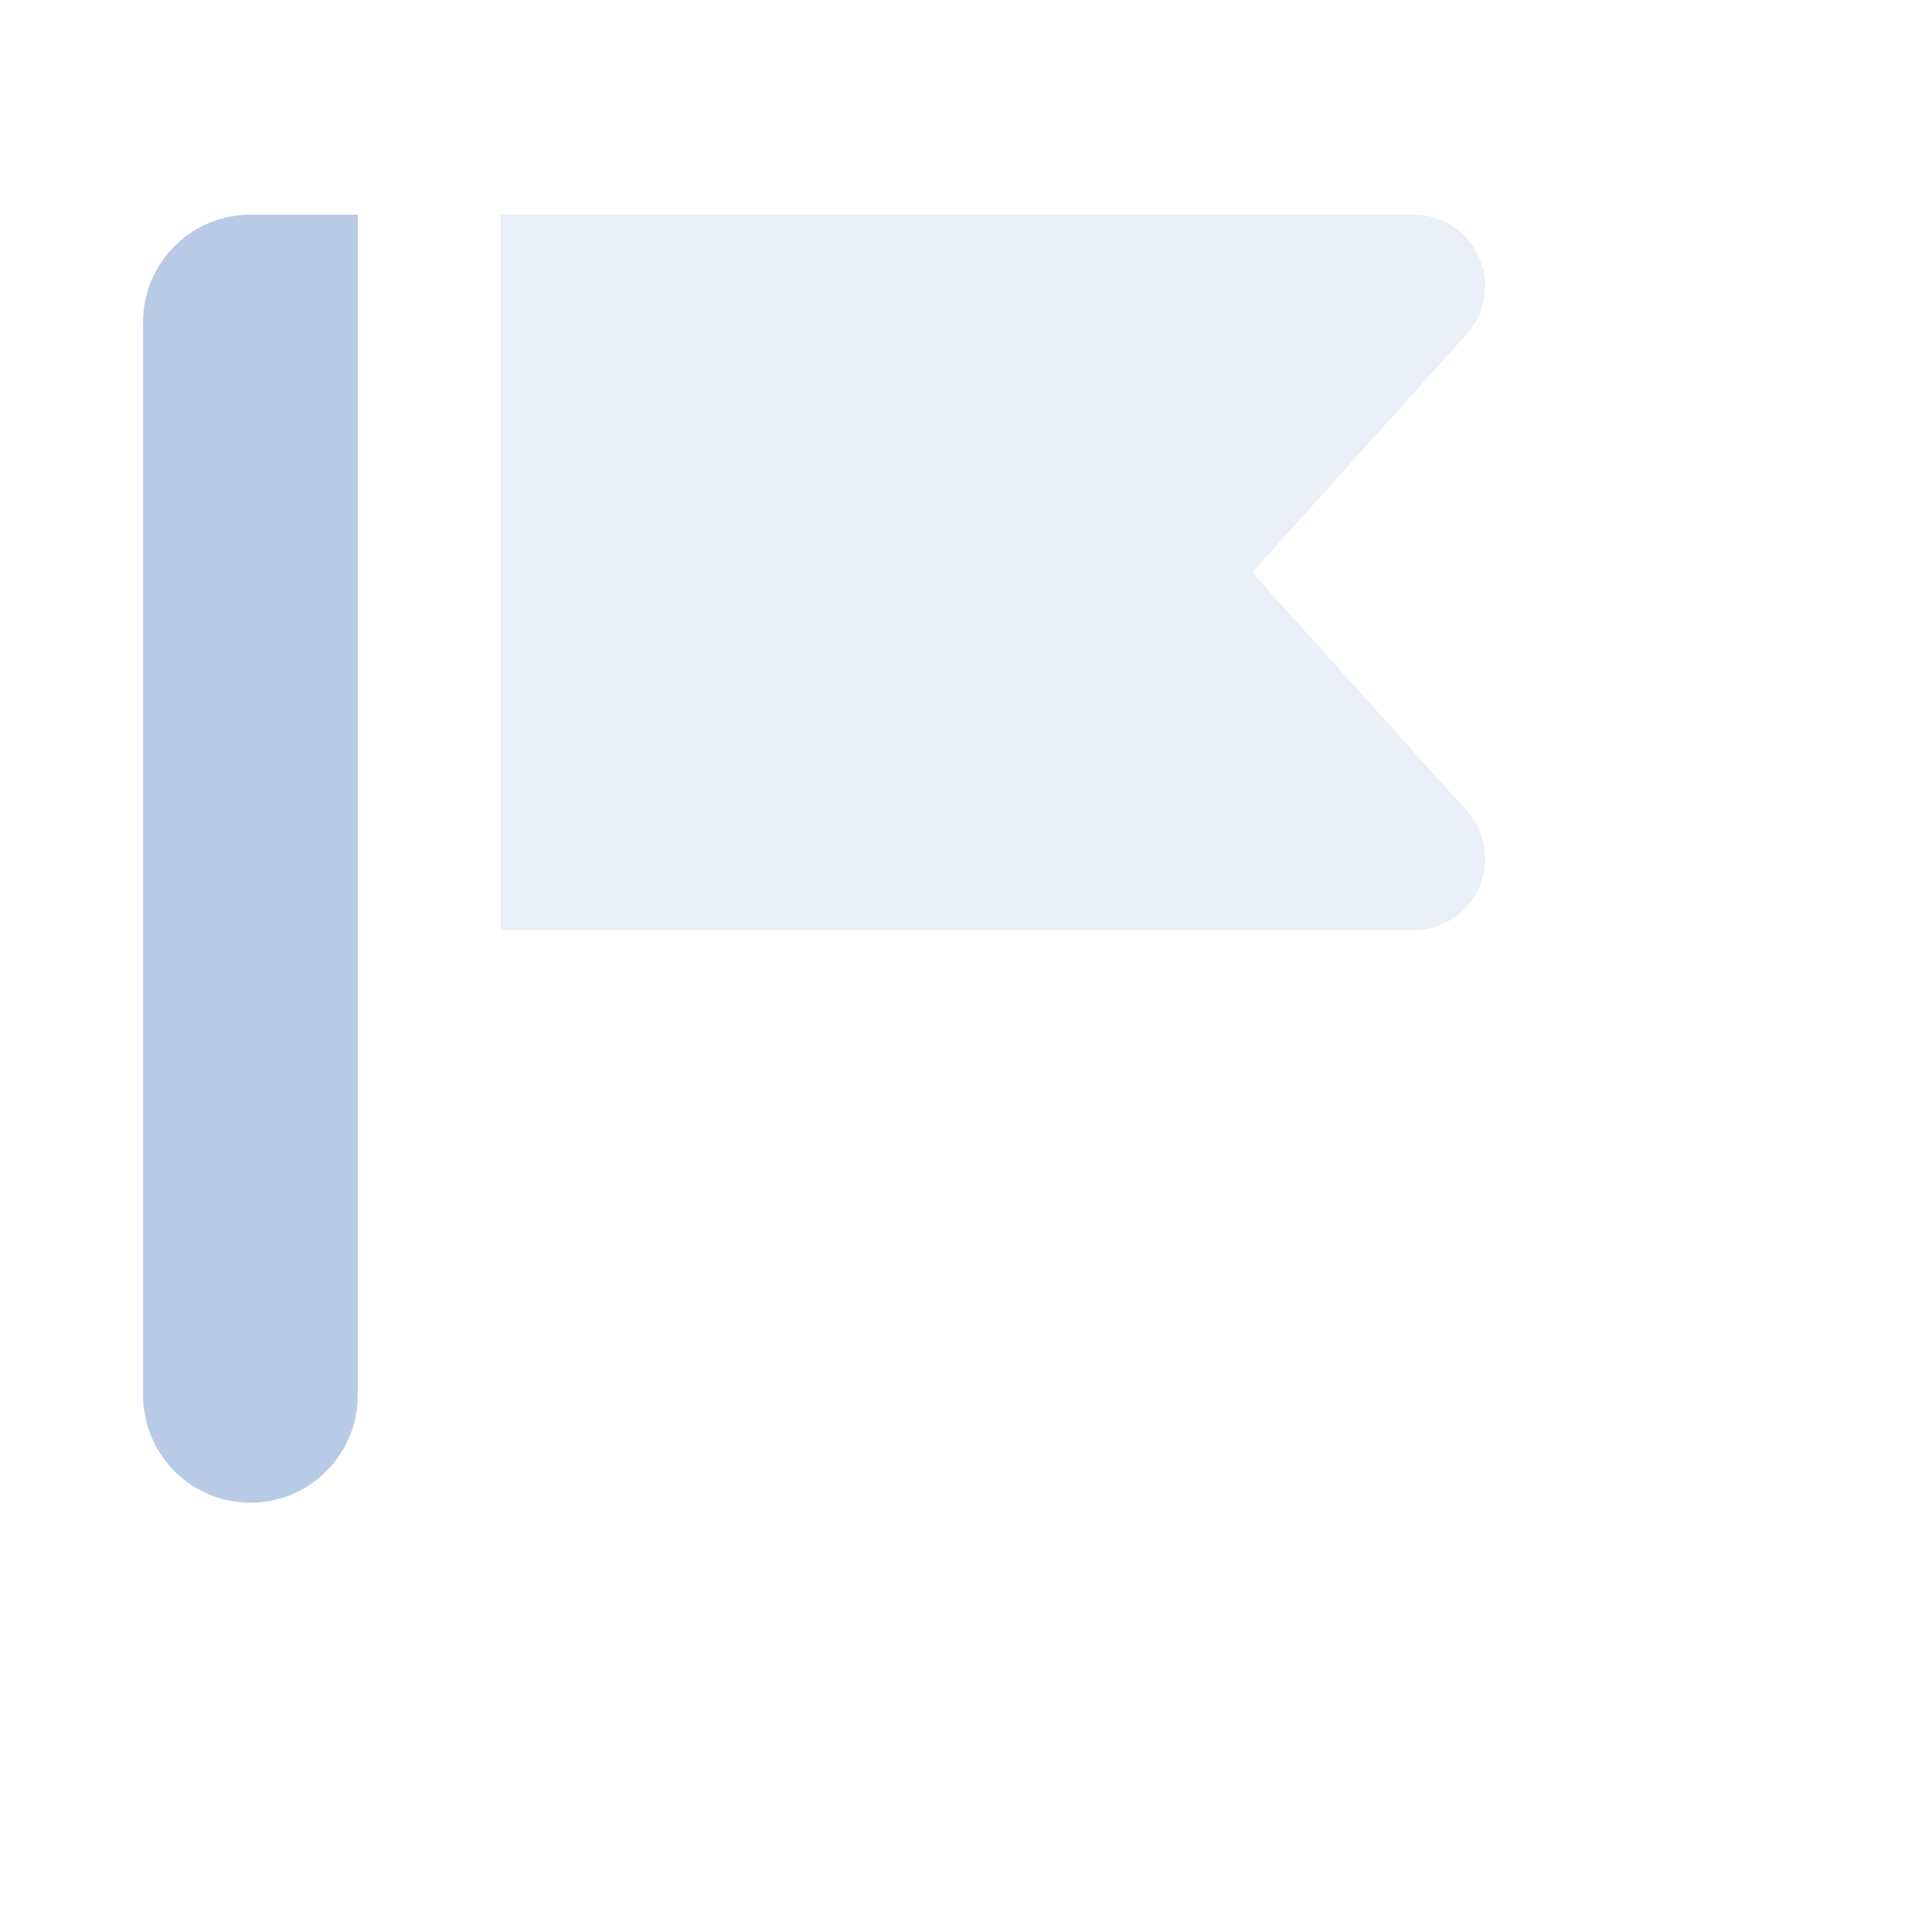
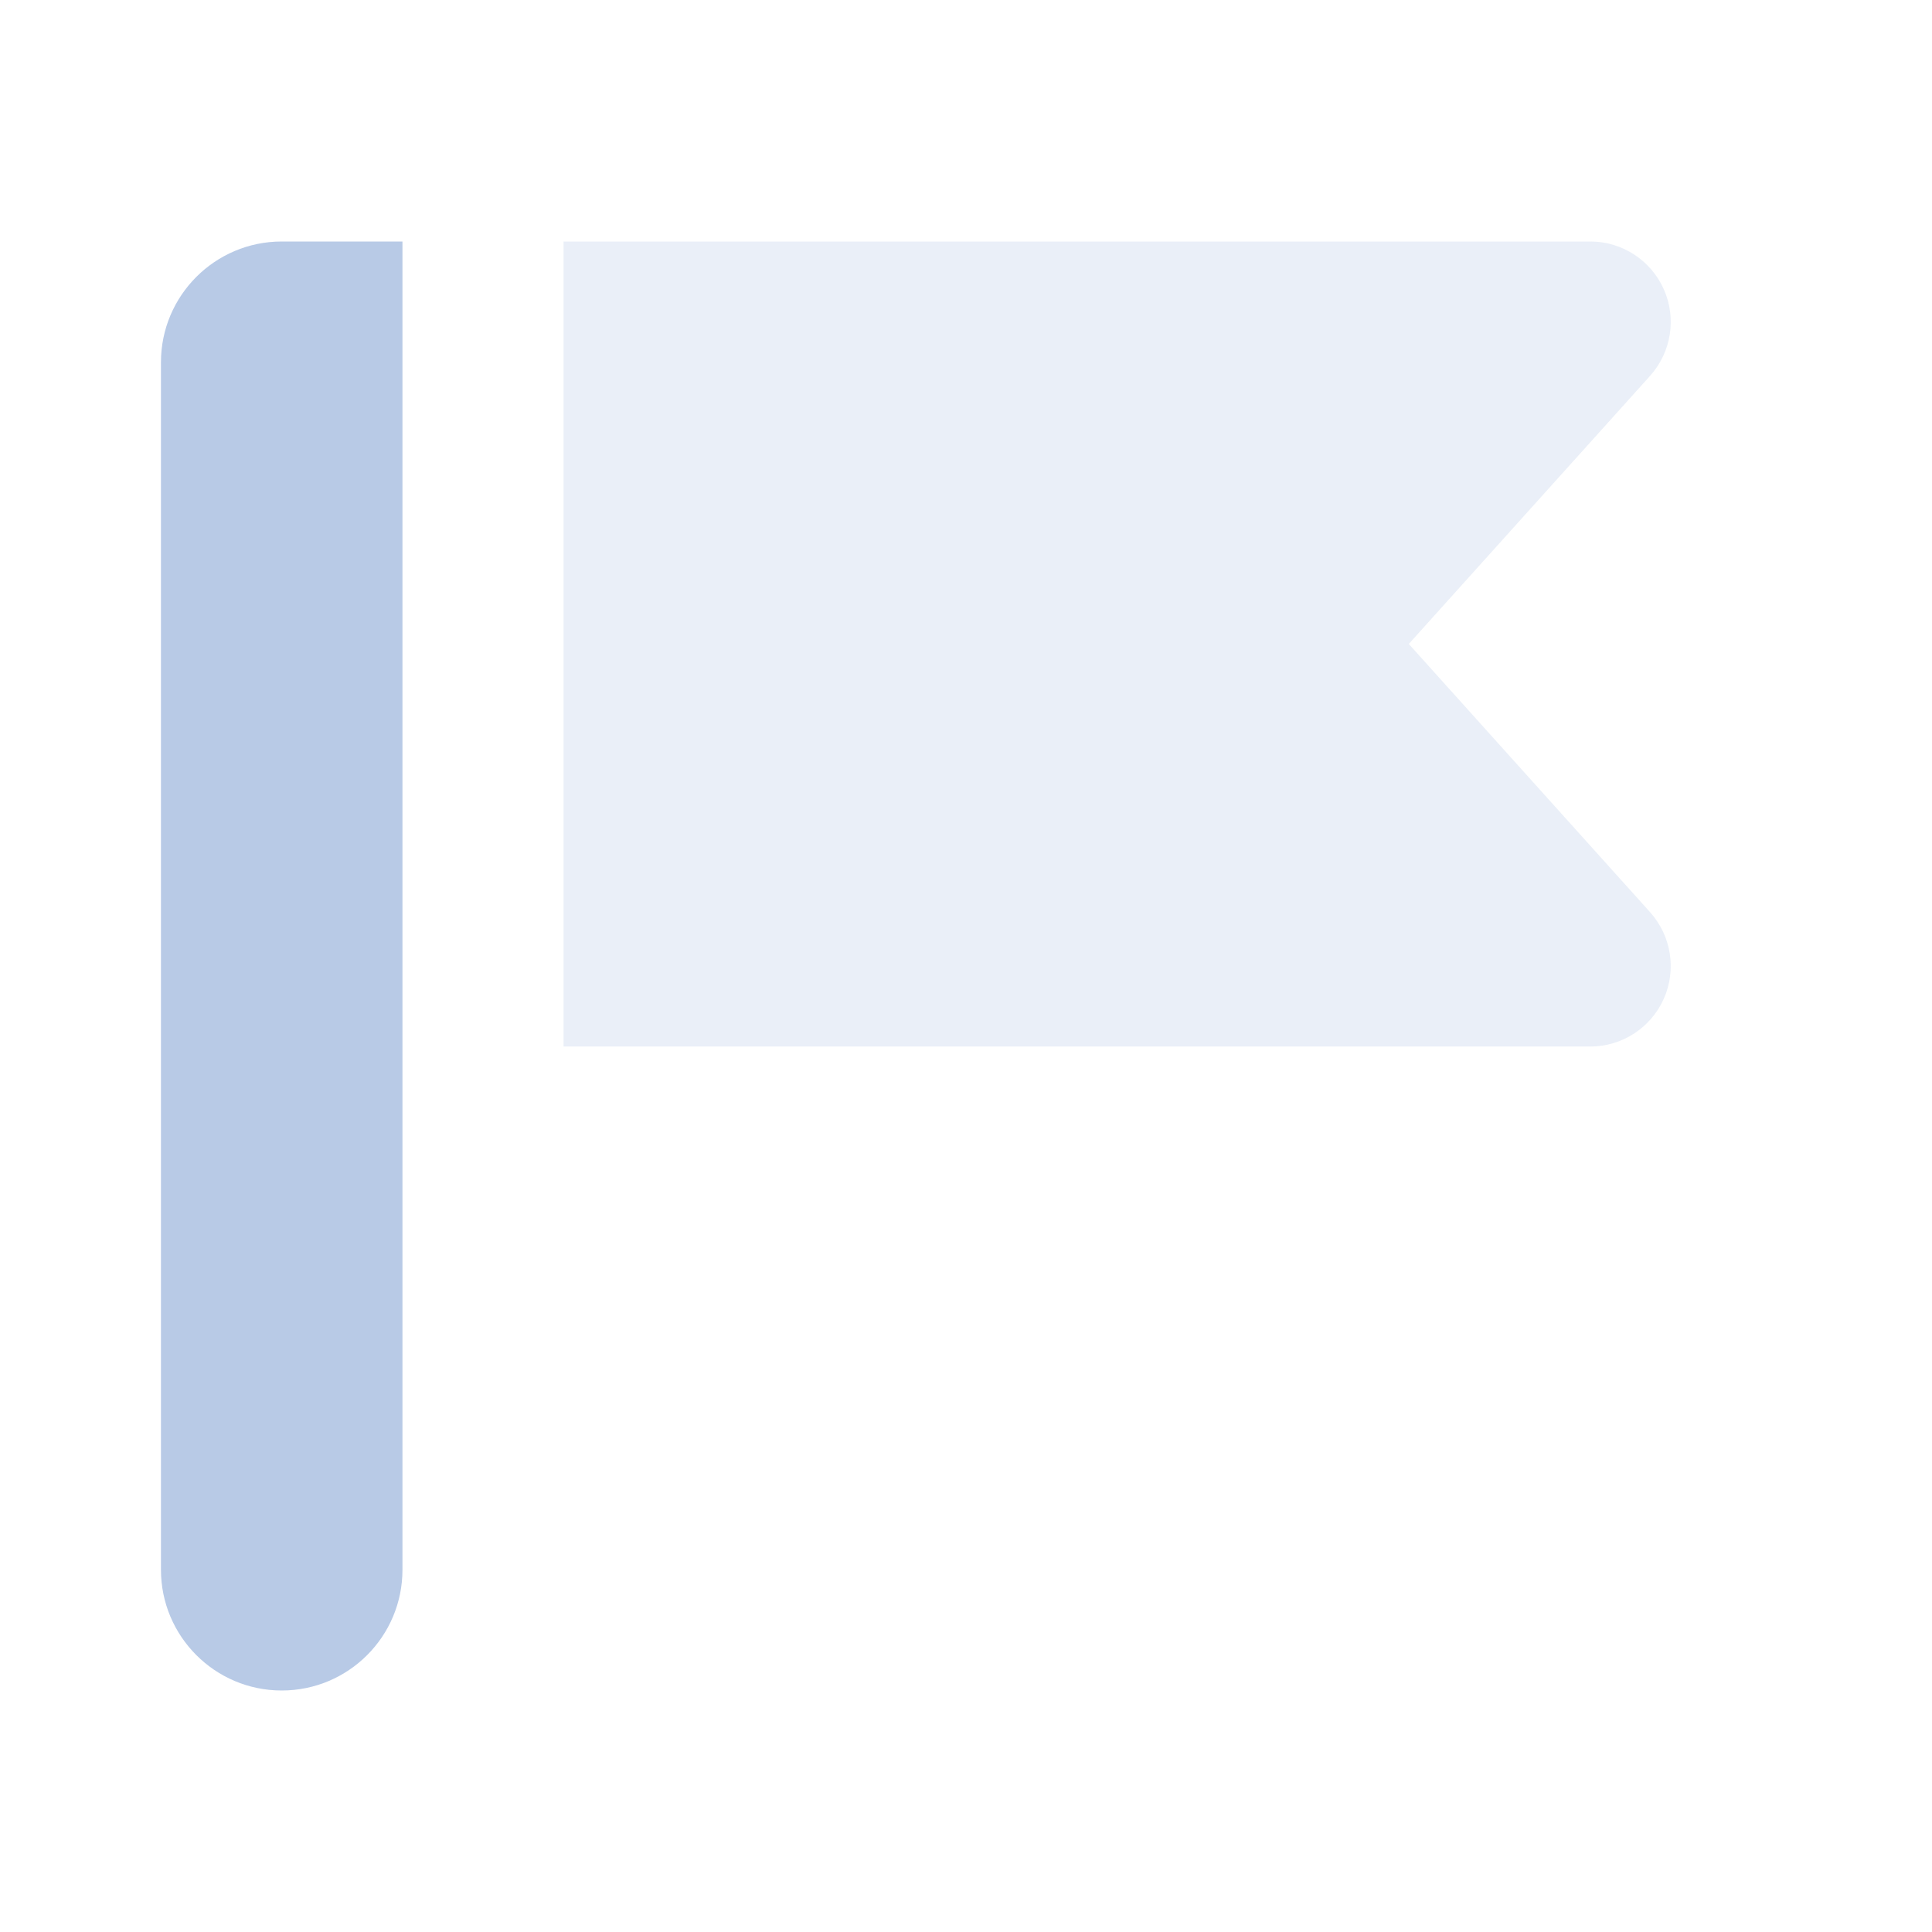
- <svg xmlns="http://www.w3.org/2000/svg" width="18" height="18">
+ <svg xmlns="http://www.w3.org/2000/svg" width="16" height="16">
  <g stroke="none" strokeWidth="1" fill="none" fillRule="evenodd">
    <g id="Flag">
      <polygon id="bound" points="0 0 16 0 16 16 0 16" />
      <path d="M2.333,2 L3.333,2 L3.333,13 C3.333,13.552 2.886,14 2.333,14 C1.781,14 1.333,13.552 1.333,13 L1.333,3 C1.333,2.448 1.781,2 2.333,2 Z" fill="#B8CAE6" />
      <path d="M4.667,2 L13.17,2 C13.433,2 13.672,2.155 13.779,2.396 C13.886,2.636 13.841,2.917 13.665,3.113 L11.667,5.333 L13.665,7.554 C13.841,7.75 13.886,8.031 13.779,8.271 C13.672,8.512 13.433,8.667 13.17,8.667 L4.667,8.667 L4.667,2 Z" fill="#B8CAE6" fillRule="nonzero" opacity="0.3" />
    </g>
  </g>
</svg>
